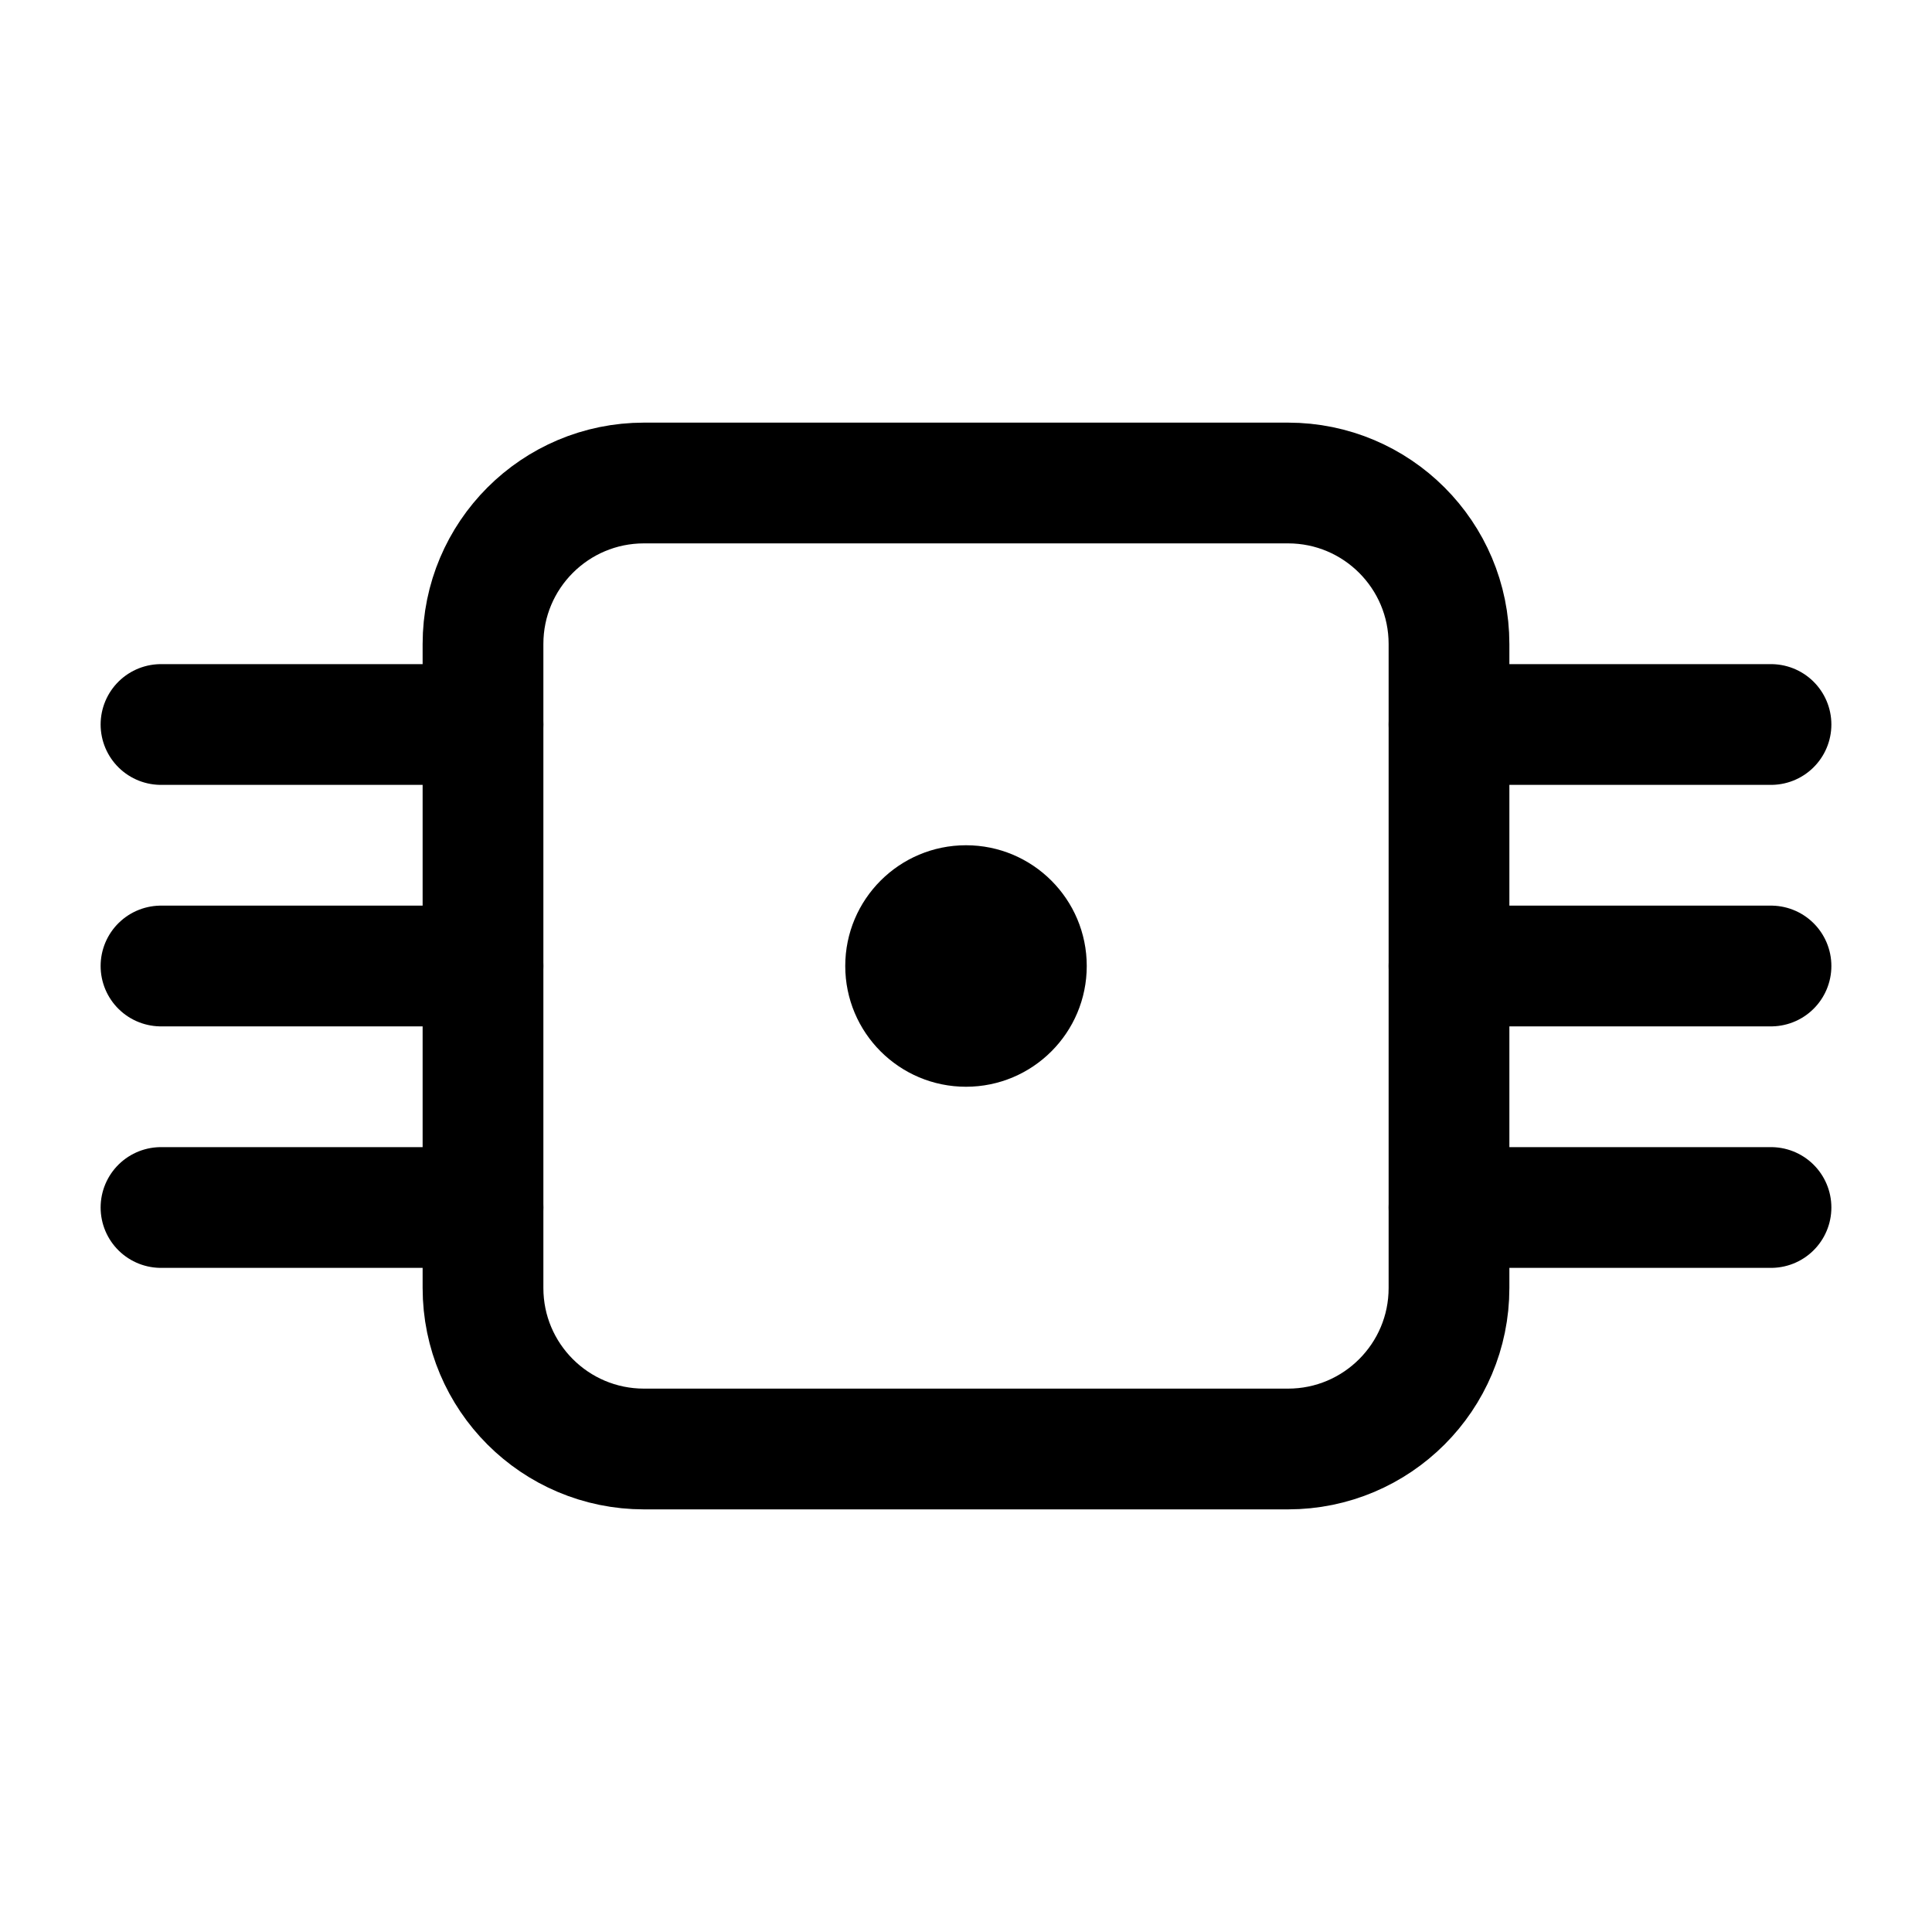
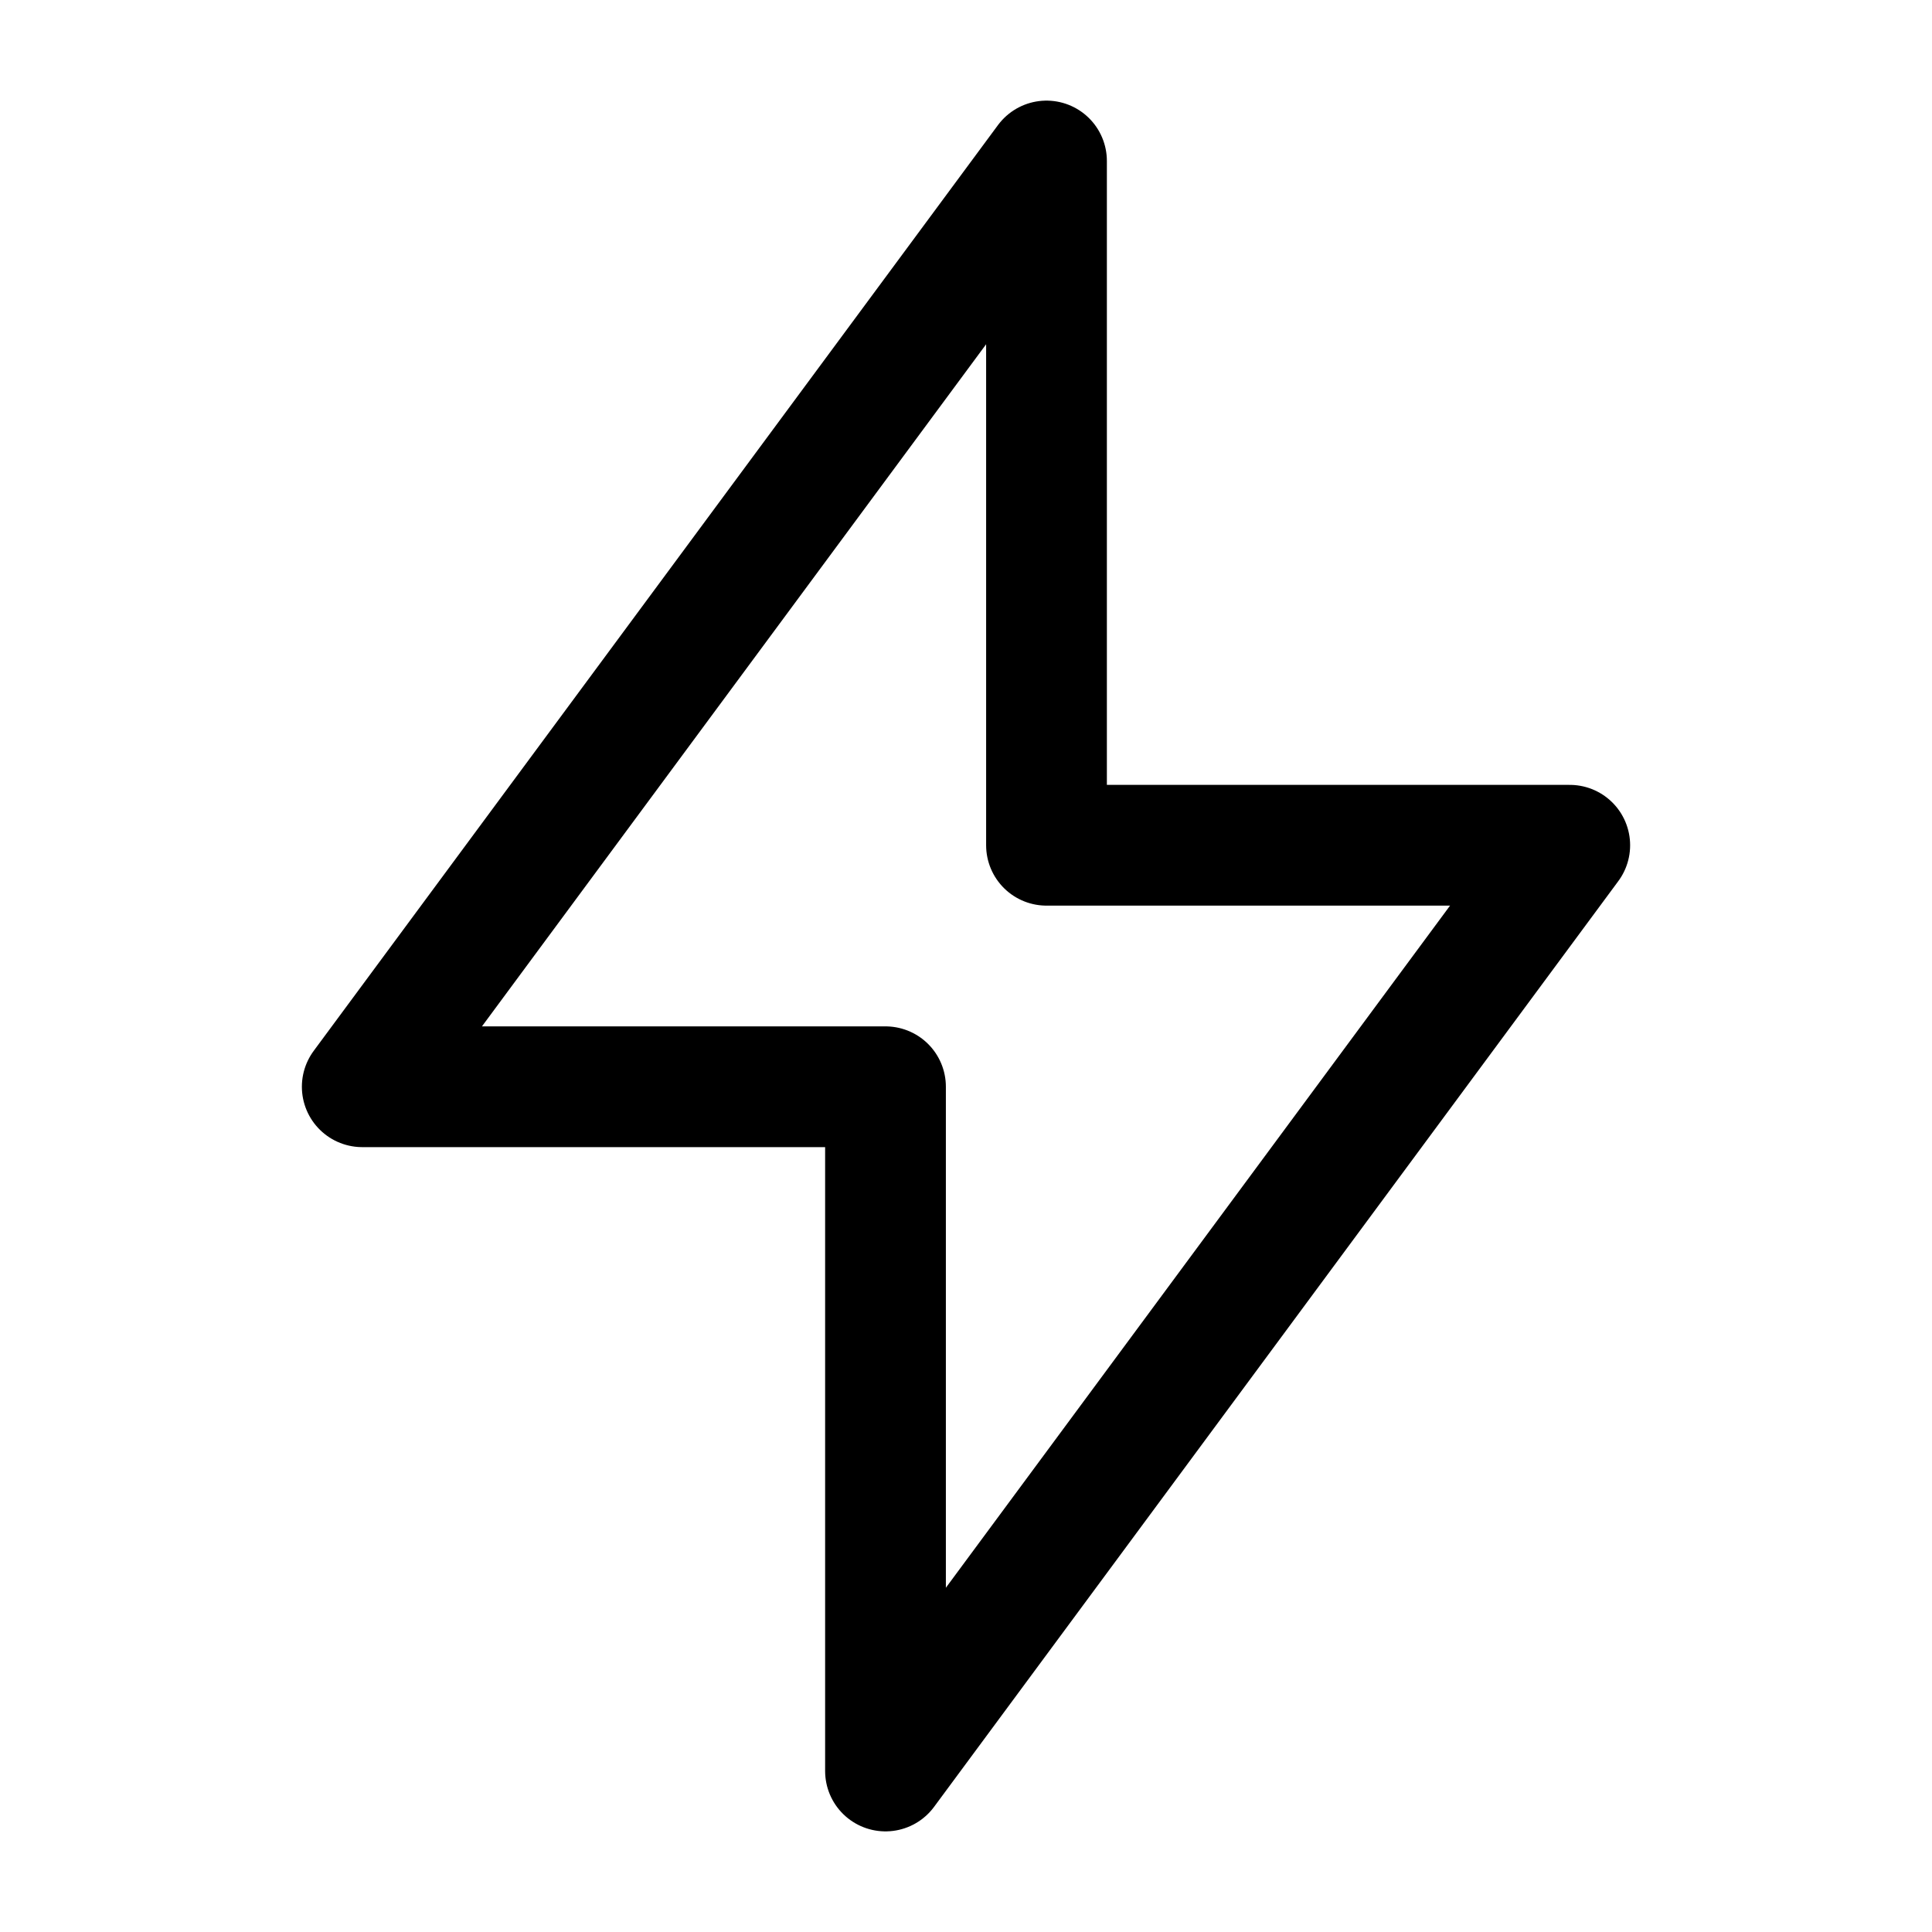
<svg xmlns="http://www.w3.org/2000/svg" viewBox="0 0 24 24" fill="none" stroke="currentColor" stroke-width="1.5" stroke-linecap="round" stroke-linejoin="round">
-   <rect x="6" y="6" width="12" height="12" rx="2" />
-   <line x1="2" y1="9" x2="6" y2="9" />
-   <line x1="2" y1="12" x2="6" y2="12" />
-   <line x1="2" y1="15" x2="6" y2="15" />
-   <line x1="18" y1="9" x2="22" y2="9" />
-   <line x1="18" y1="12" x2="22" y2="12" />
-   <line x1="18" y1="15" x2="22" y2="15" />
-   <circle cx="12" cy="12" r="1.5" fill="currentColor" stroke="none" />
+   <polyline points="13 2 4.5 13.5 11 13.5 11 22 19.5 10.5 13 10.5 13 2" />
</svg>
